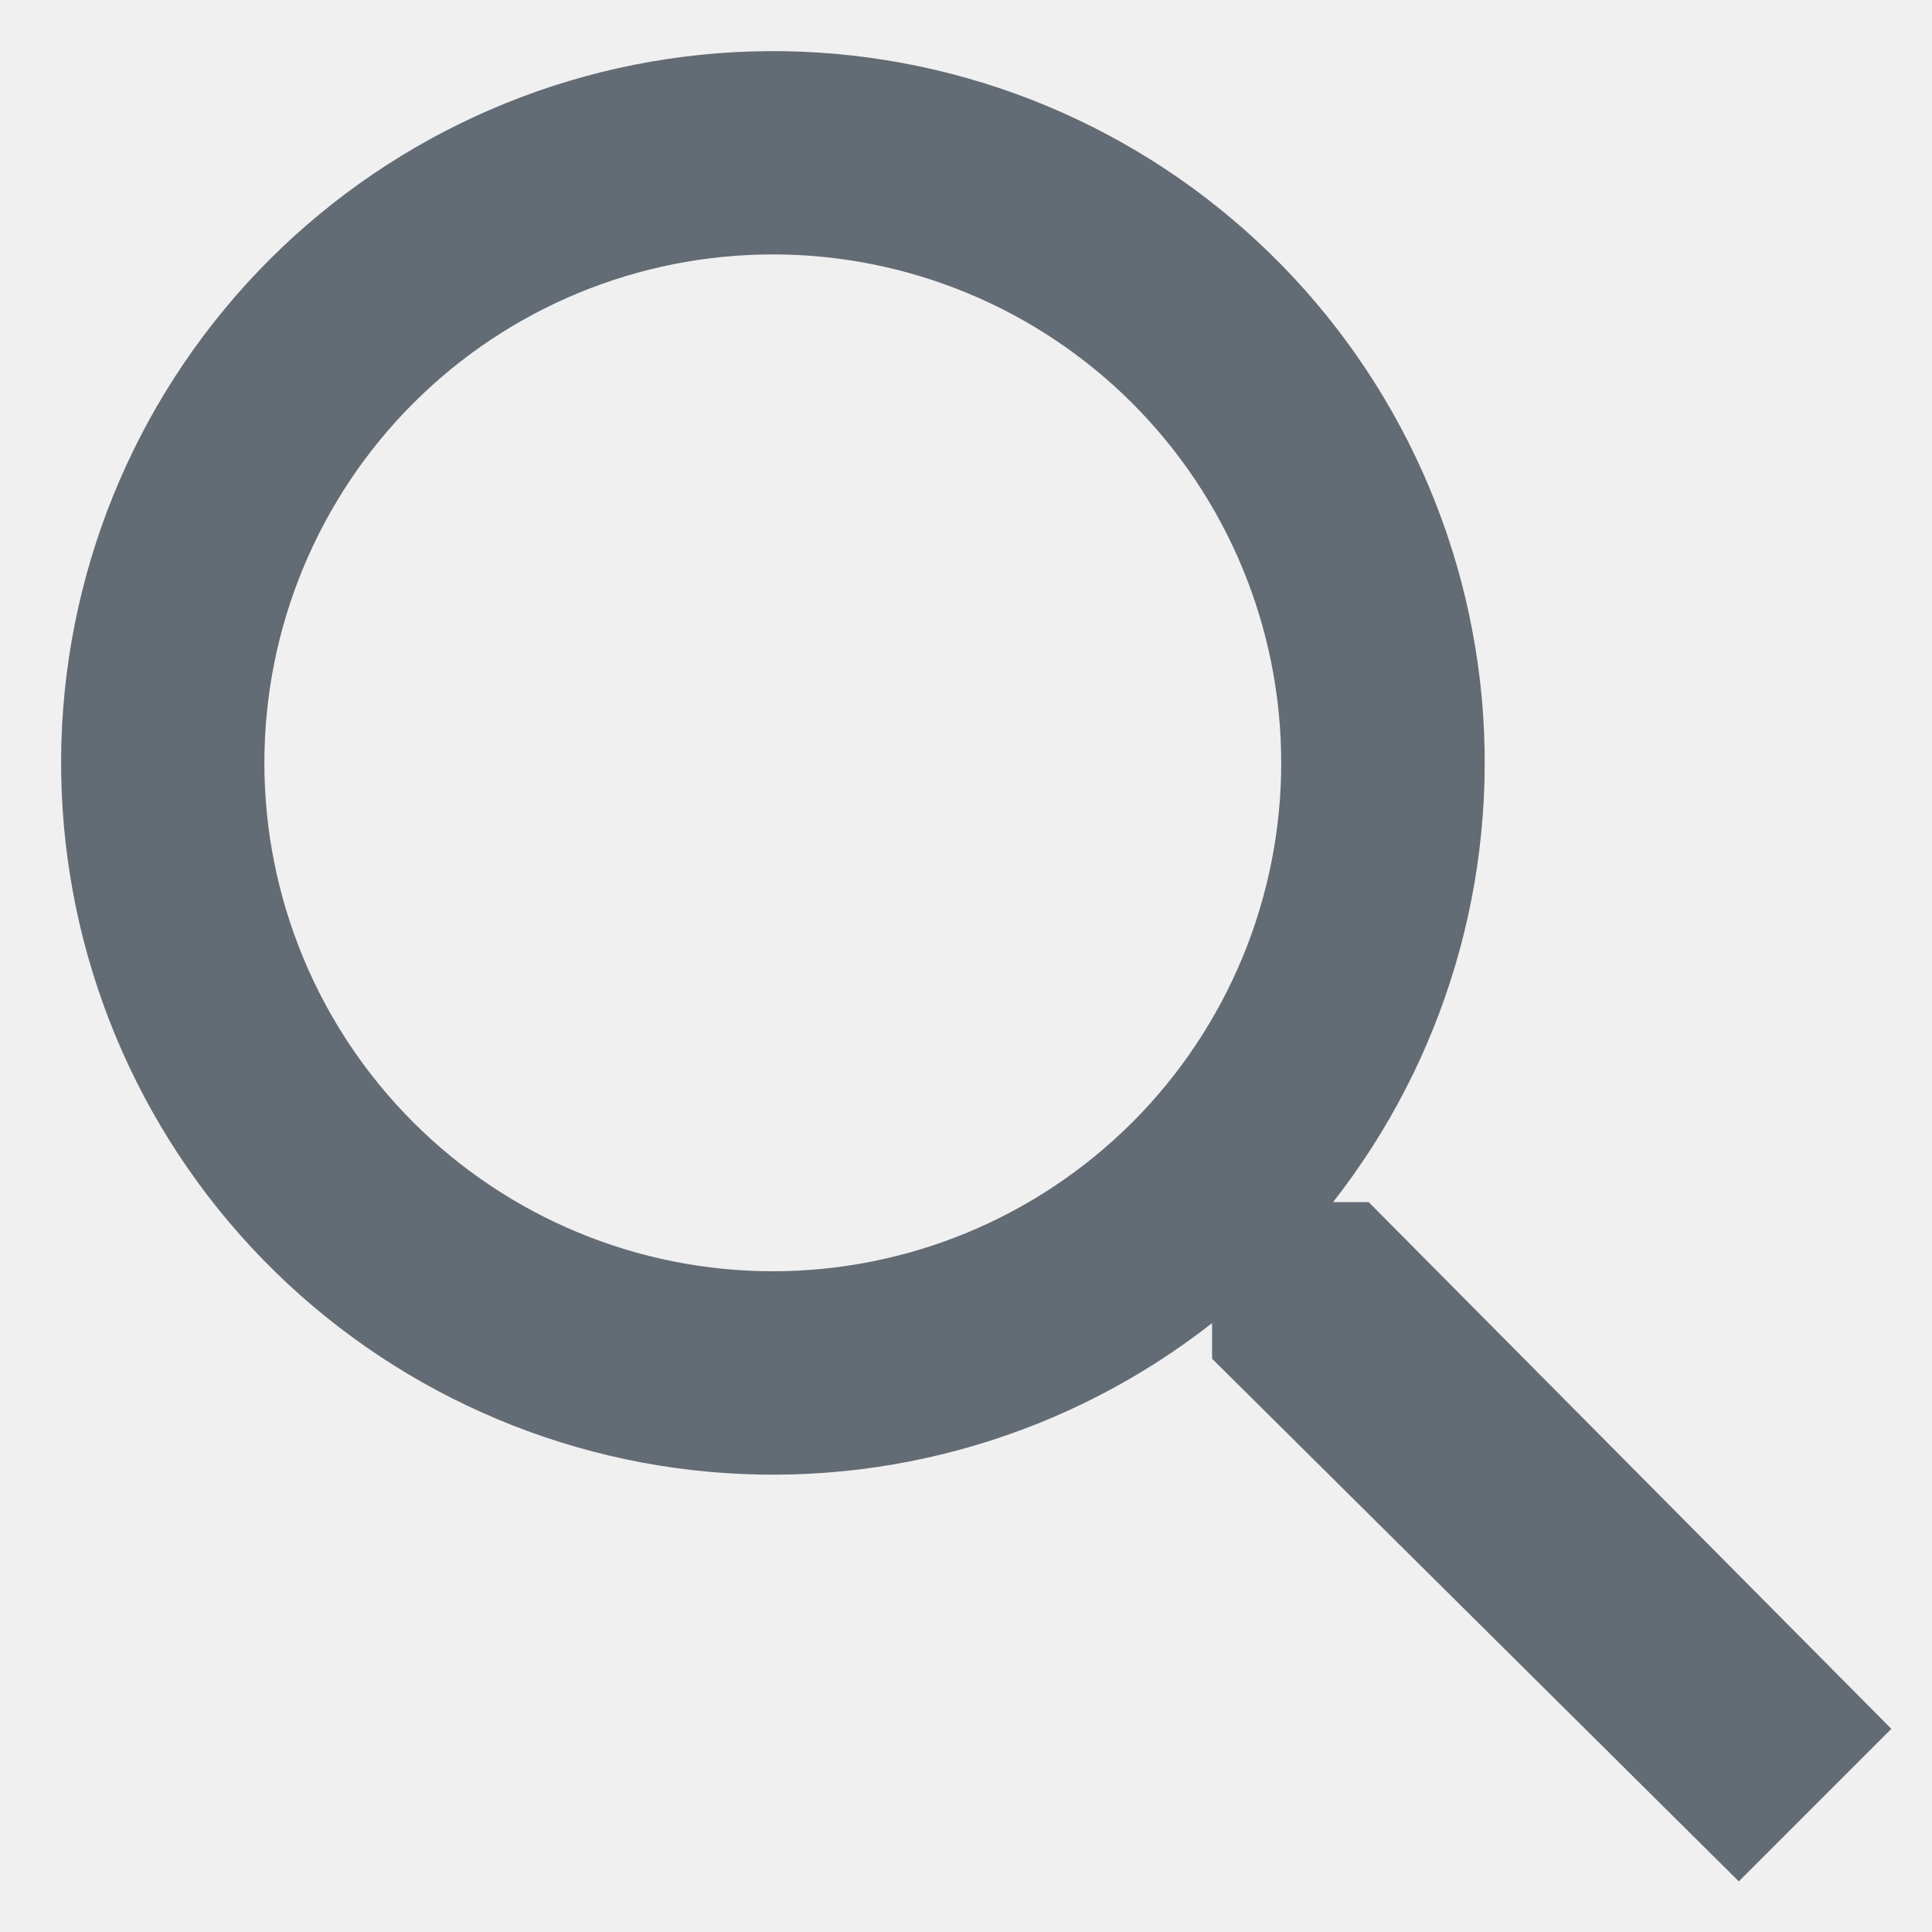
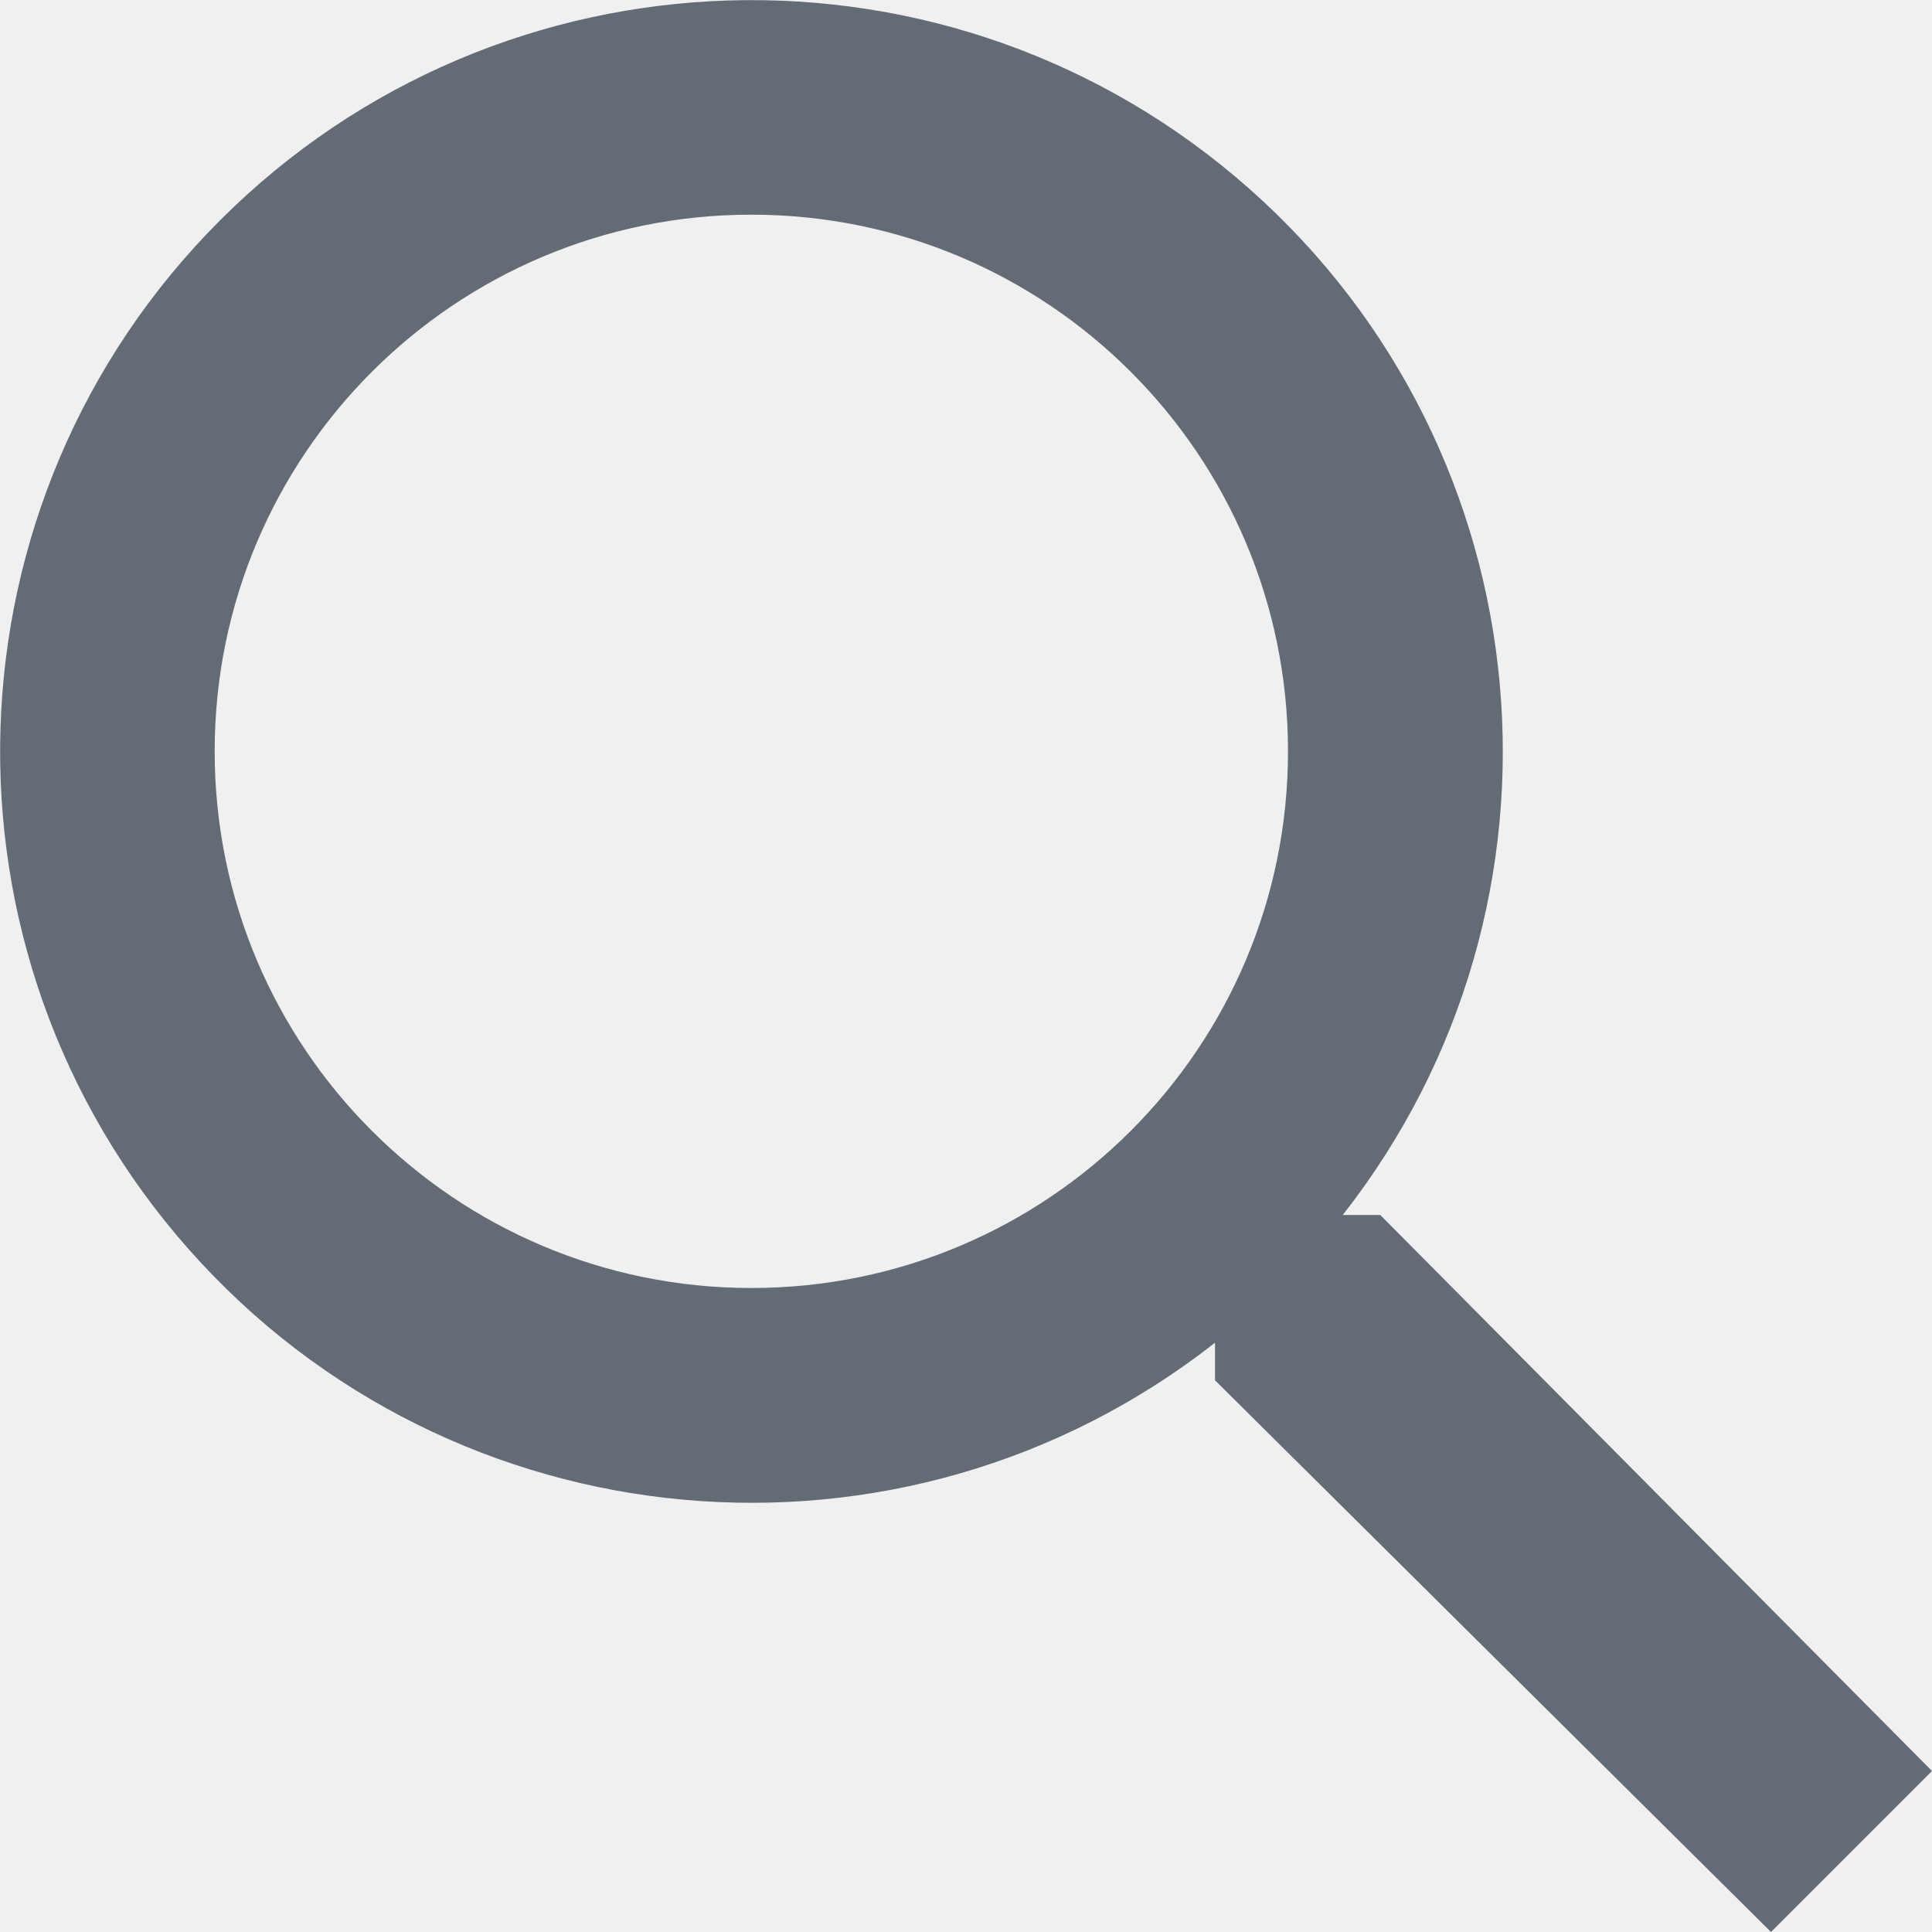
- <svg xmlns="http://www.w3.org/2000/svg" width="19" height="19" viewBox="0 0 19 19" fill="none">
-   <g id="SVG" clip-path="url(#clip0_1_75)">
-     <path id="Vector" d="M18.6 17.002L13.46 11.822H13.11C14.21 10.418 14.733 8.647 14.573 6.871C14.412 5.095 13.579 3.447 12.244 2.264C10.909 1.081 9.173 0.452 7.39 0.506C5.608 0.56 3.913 1.292 2.651 2.553C1.39 3.814 0.658 5.509 0.604 7.292C0.551 9.075 1.179 10.811 2.362 12.146C3.545 13.48 5.193 14.313 6.969 14.474C8.746 14.635 10.516 14.112 11.92 13.012V13.362L17.1 18.502L18.6 17.002ZM12.6 7.502C12.6 8.828 12.073 10.1 11.136 11.037C10.198 11.975 8.926 12.502 7.6 12.502C6.274 12.502 5.002 11.975 4.064 11.037C3.127 10.1 2.6 8.828 2.6 7.502C2.6 6.176 3.127 4.904 4.064 3.966C5.002 3.028 6.274 2.502 7.6 2.502C8.926 2.502 10.198 3.028 11.136 3.966C12.073 4.904 12.6 6.176 12.6 7.502Z" fill="#636B74" />
-   </g>
-   <defs>
-     <clipPath id="clip0_1_75">
-       <rect width="18" height="18" fill="white" transform="translate(0.600006 0.501671)" />
-     </clipPath>
-   </defs>
+ <svg xmlns="http://www.w3.org/2000/svg" width="18" height="18" viewBox="0 0 18 18" fill="none">
+   <path d="m18 16.5-5.14-5.18h-.35a7 7 0 1 0-1.19 1.19v.35L16.5 18l1.5-1.5ZM12 7A5 5 0 1 1 2 7a5 5 0 0 1 10 0Z" fill="#636B74" />
</svg>
